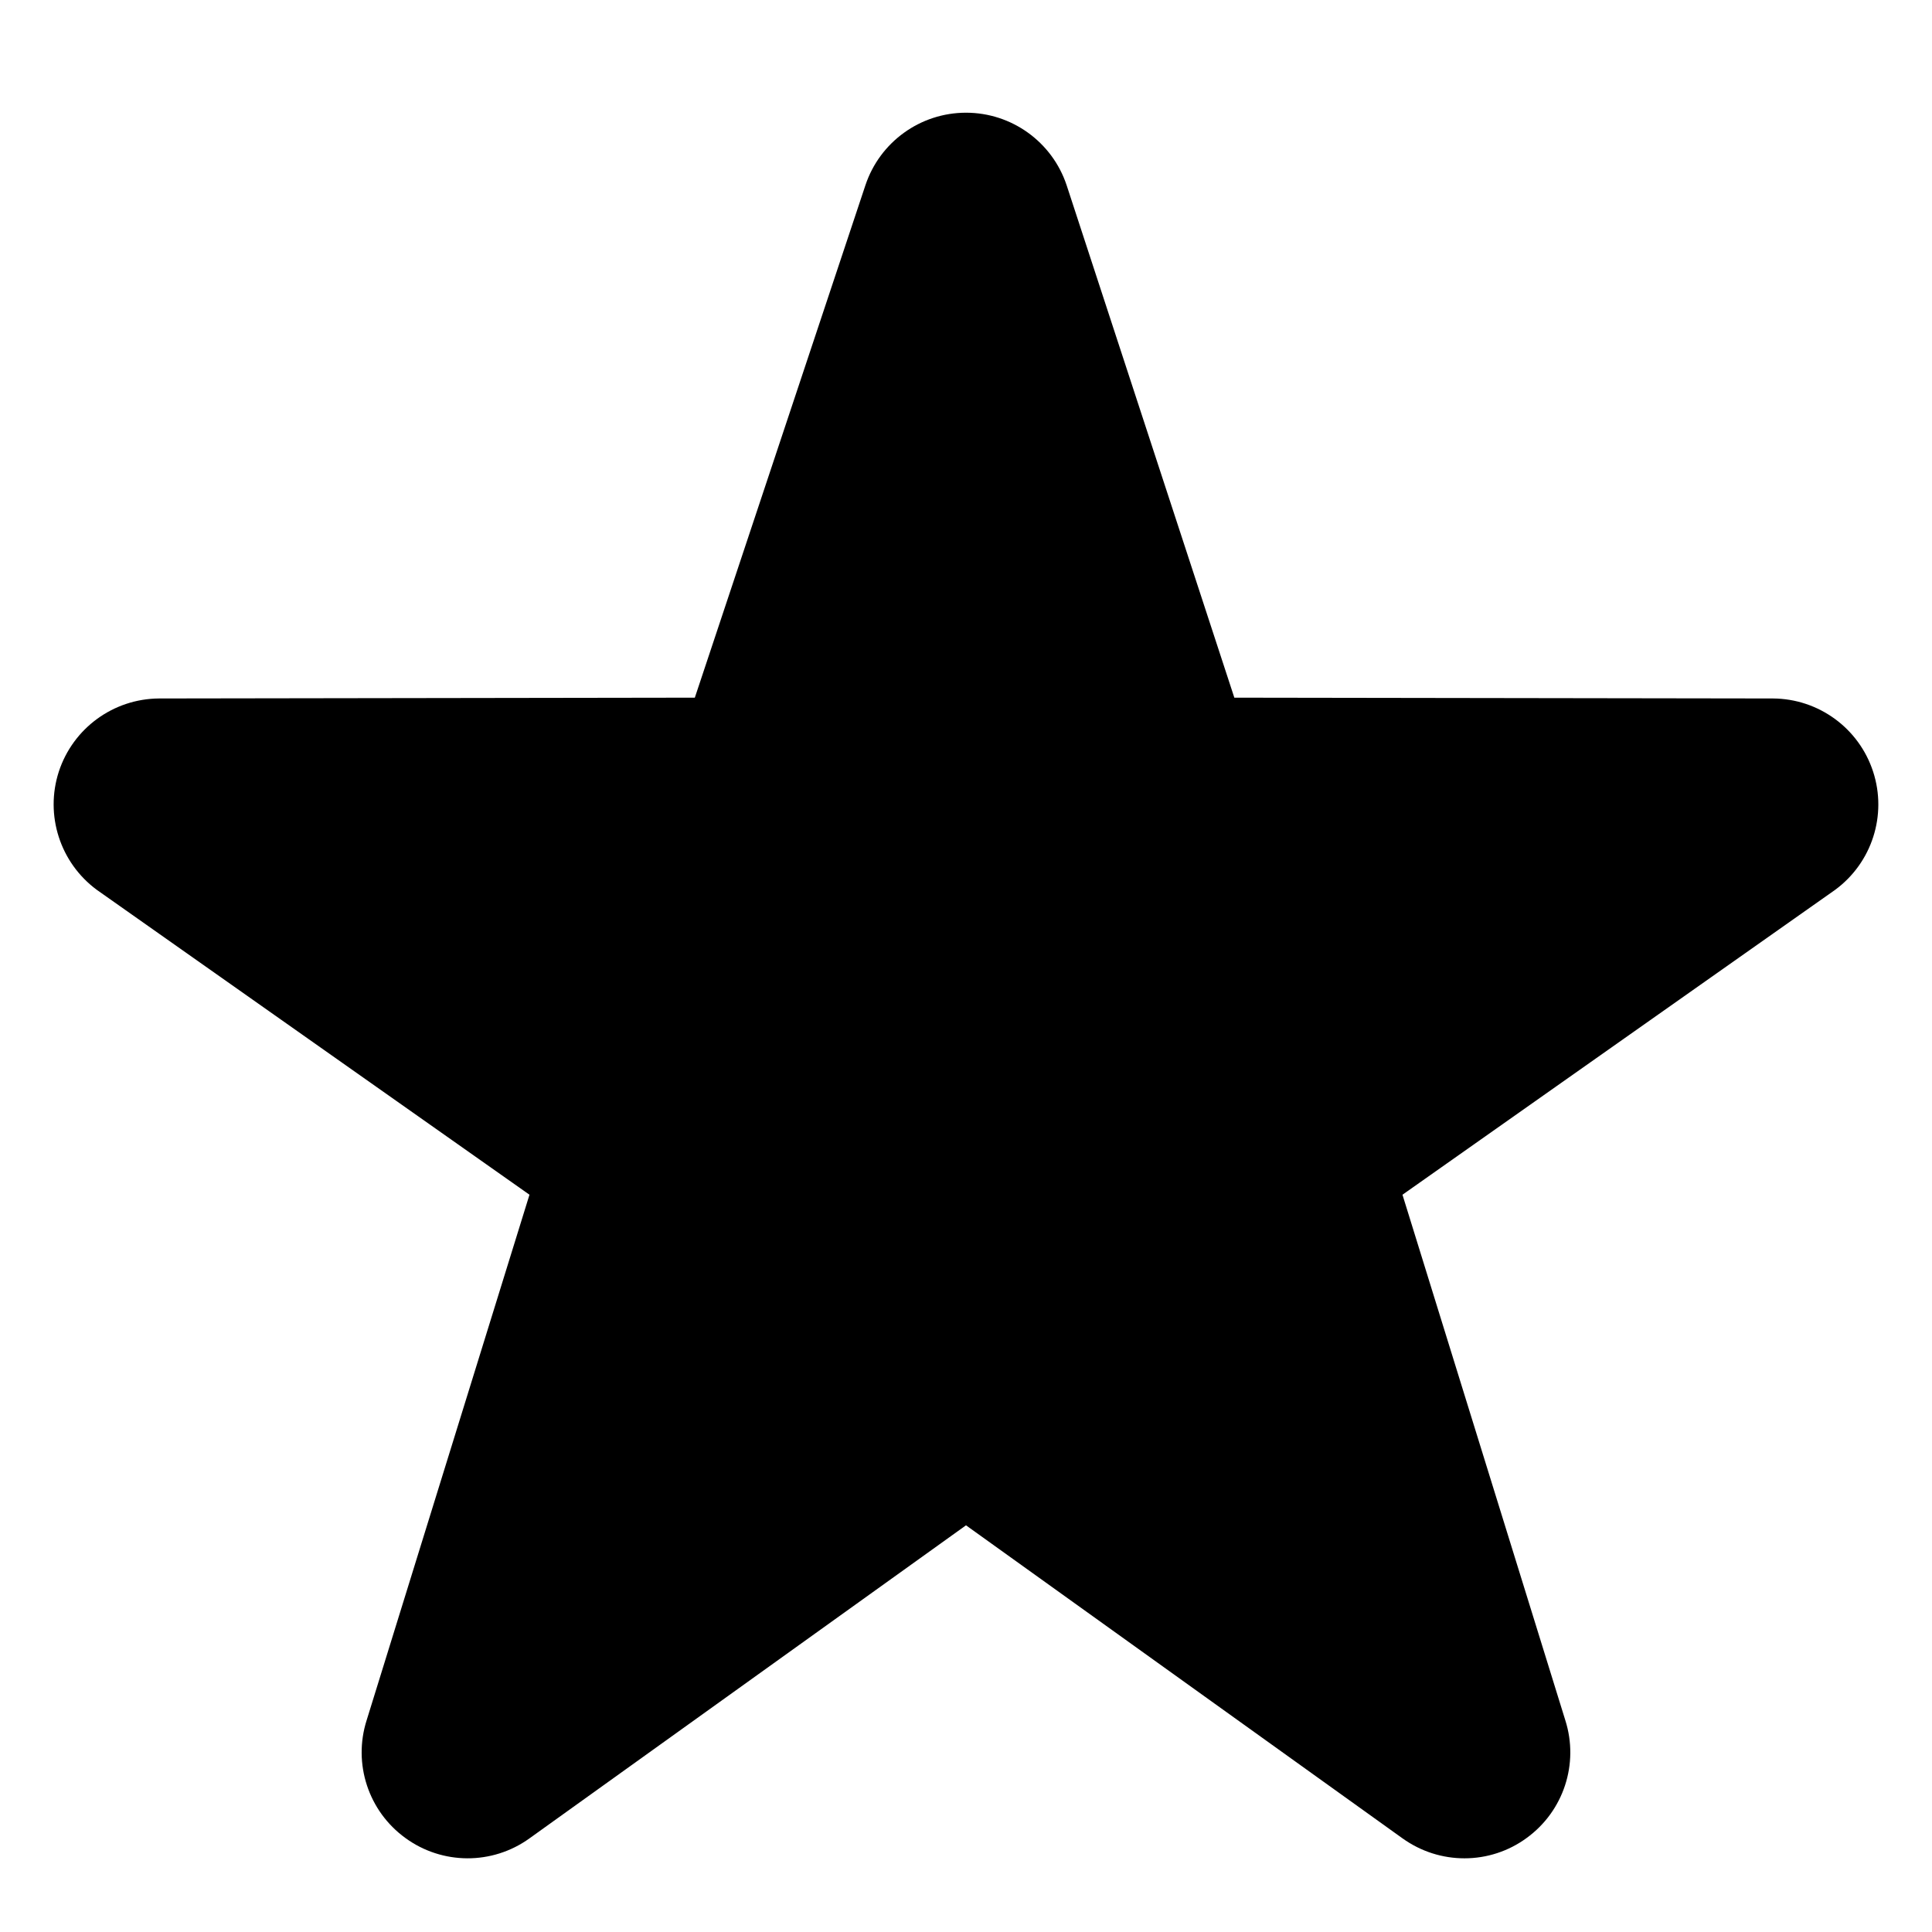
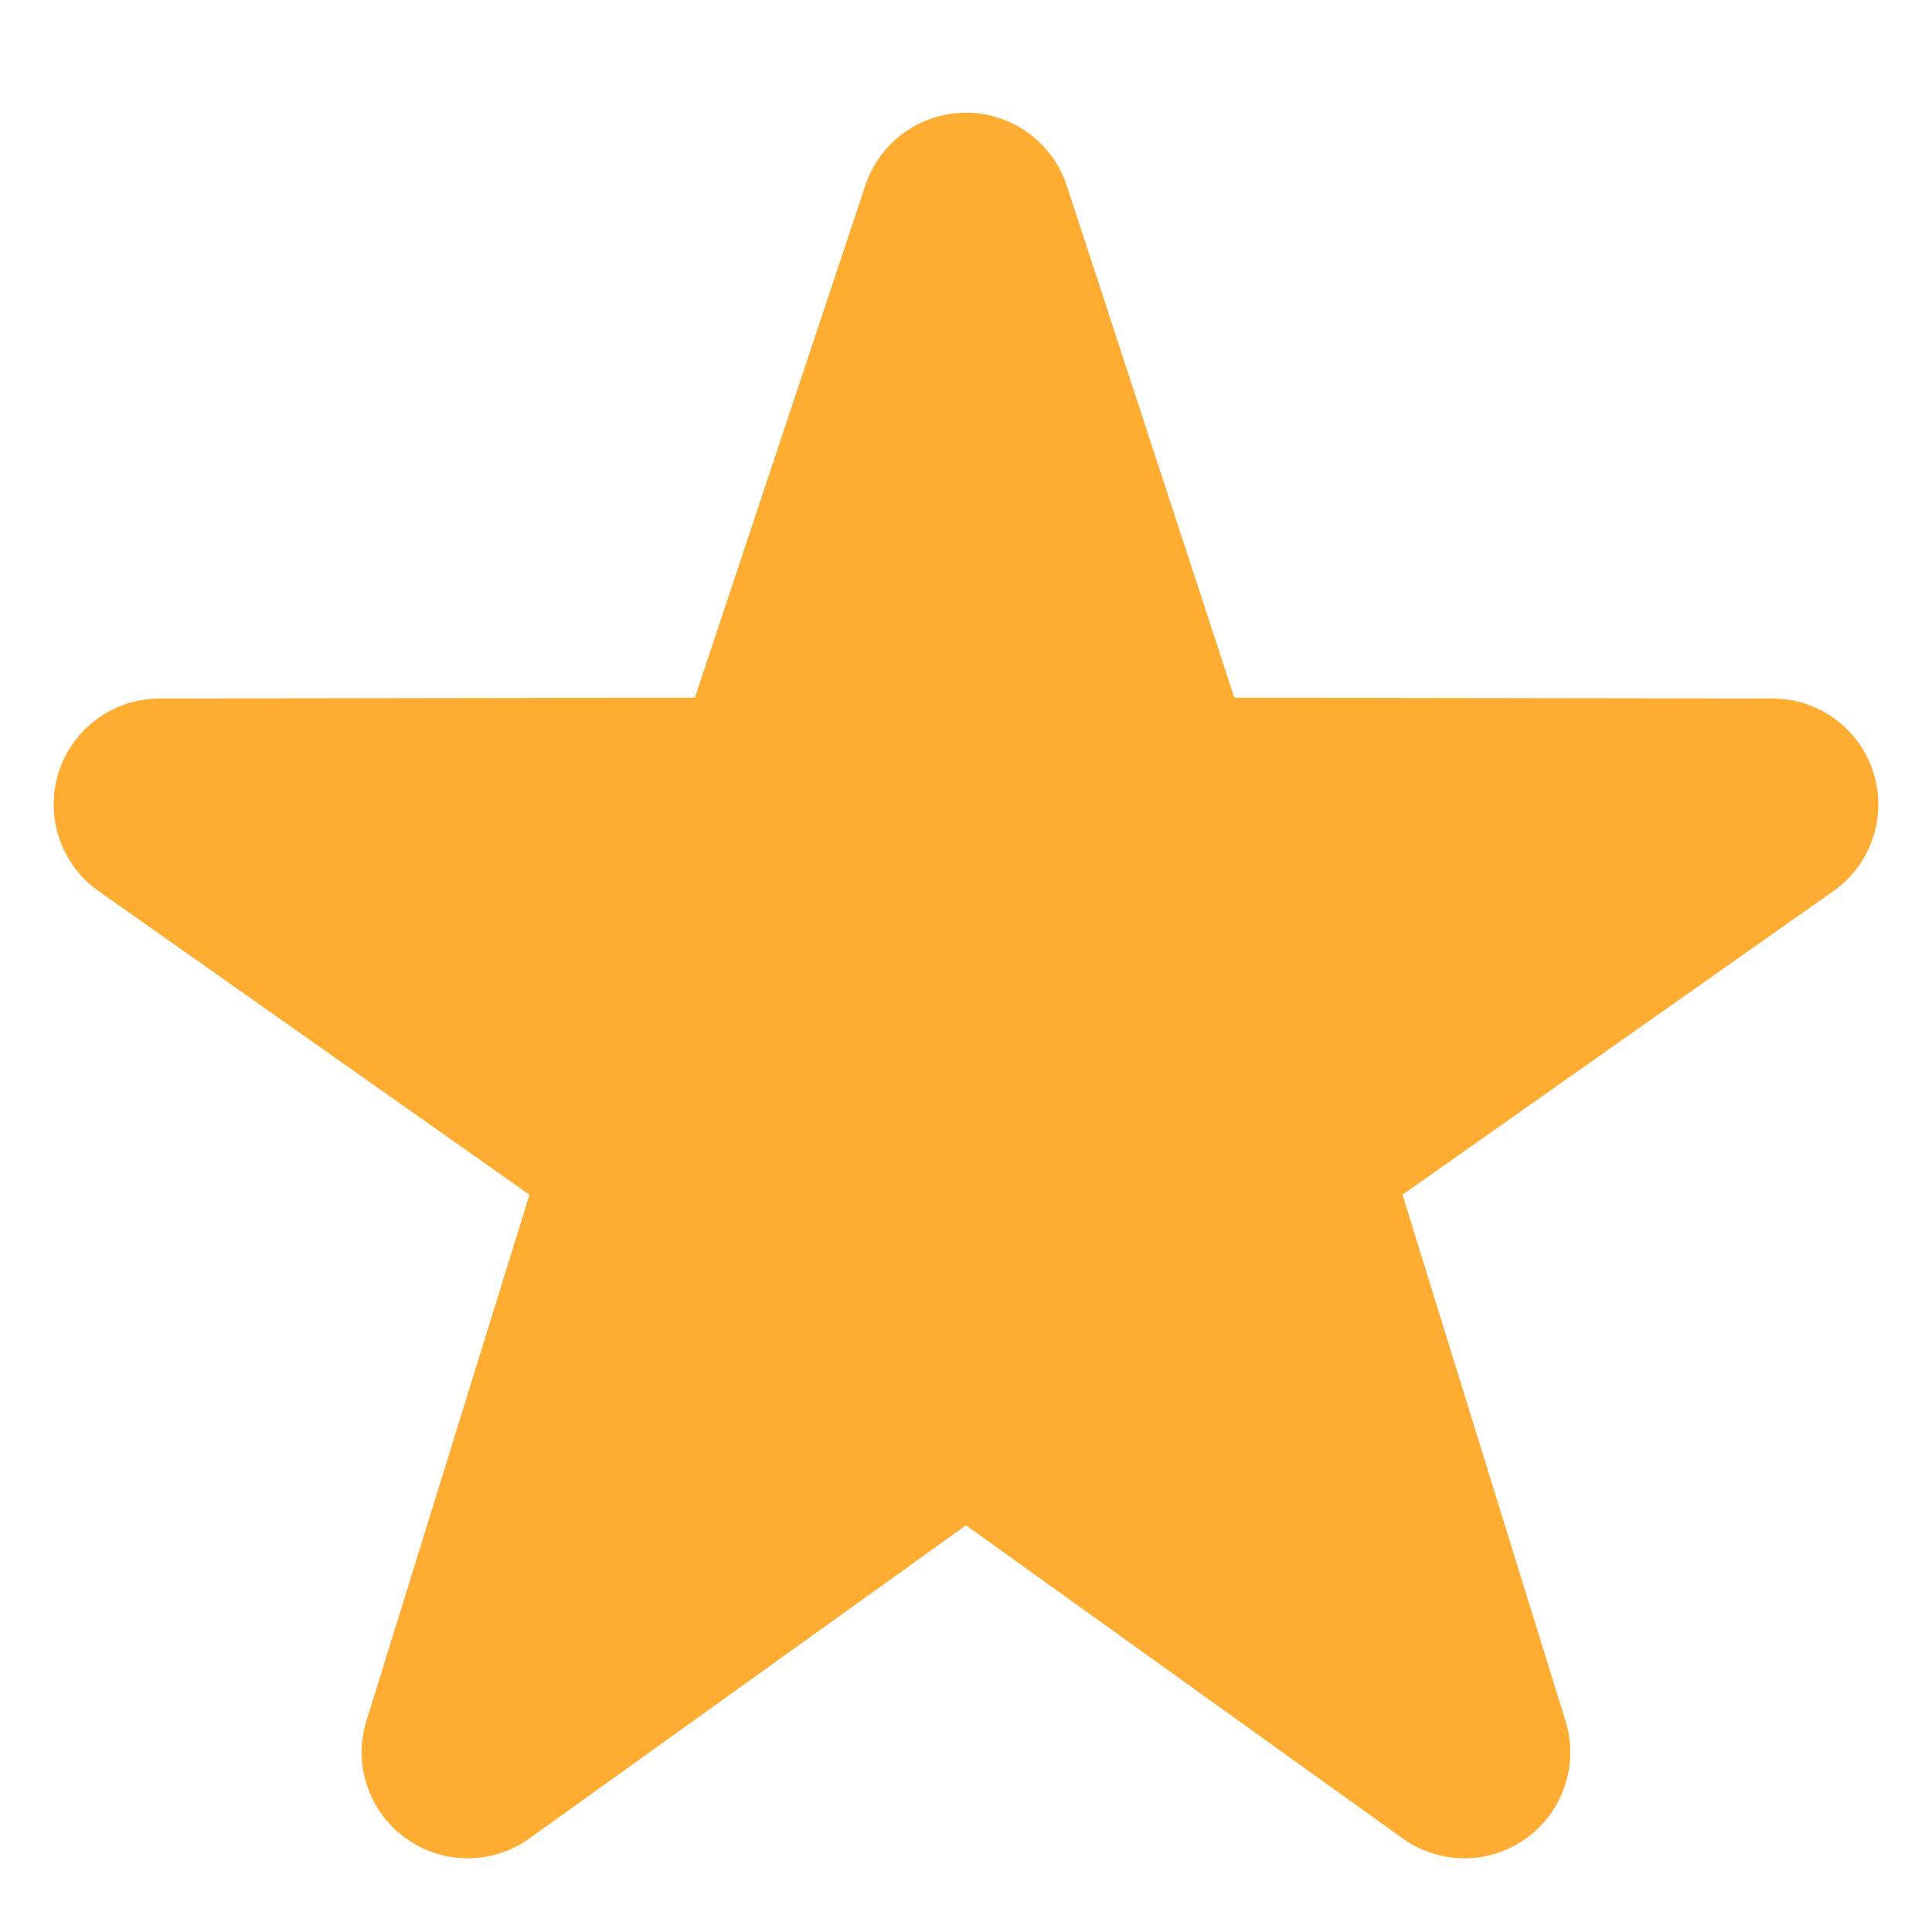
<svg xmlns="http://www.w3.org/2000/svg" width="24" height="24" viewBox="0 0 36 36" aria-hidden="true" role="img" class="iconify iconify--twemoji" preserveAspectRatio="xMidYMid meet">
-   <path fill="" d="M27.287 34.627c-.404 0-.806-.124-1.152-.371L18 28.422l-8.135 5.834a1.97 1.97 0 0 1-2.312-.008a1.971 1.971 0 0 1-.721-2.194l3.034-9.792l-8.062-5.681a1.98 1.98 0 0 1-.708-2.203a1.978 1.978 0 0 1 1.866-1.363L12.947 13l3.179-9.549a1.976 1.976 0 0 1 3.749 0L23 13l10.036.015a1.975 1.975 0 0 1 1.159 3.566l-8.062 5.681l3.034 9.792a1.97 1.97 0 0 1-.72 2.194a1.957 1.957 0 0 1-1.16.379z" />
+   <path fill="#FFAC33FF" d="M27.287 34.627c-.404 0-.806-.124-1.152-.371L18 28.422l-8.135 5.834a1.97 1.97 0 0 1-2.312-.008a1.971 1.971 0 0 1-.721-2.194l3.034-9.792l-8.062-5.681a1.98 1.98 0 0 1-.708-2.203a1.978 1.978 0 0 1 1.866-1.363L12.947 13l3.179-9.549a1.976 1.976 0 0 1 3.749 0L23 13l10.036.015a1.975 1.975 0 0 1 1.159 3.566l-8.062 5.681l3.034 9.792a1.97 1.97 0 0 1-.72 2.194a1.957 1.957 0 0 1-1.16.379z" />
</svg>
